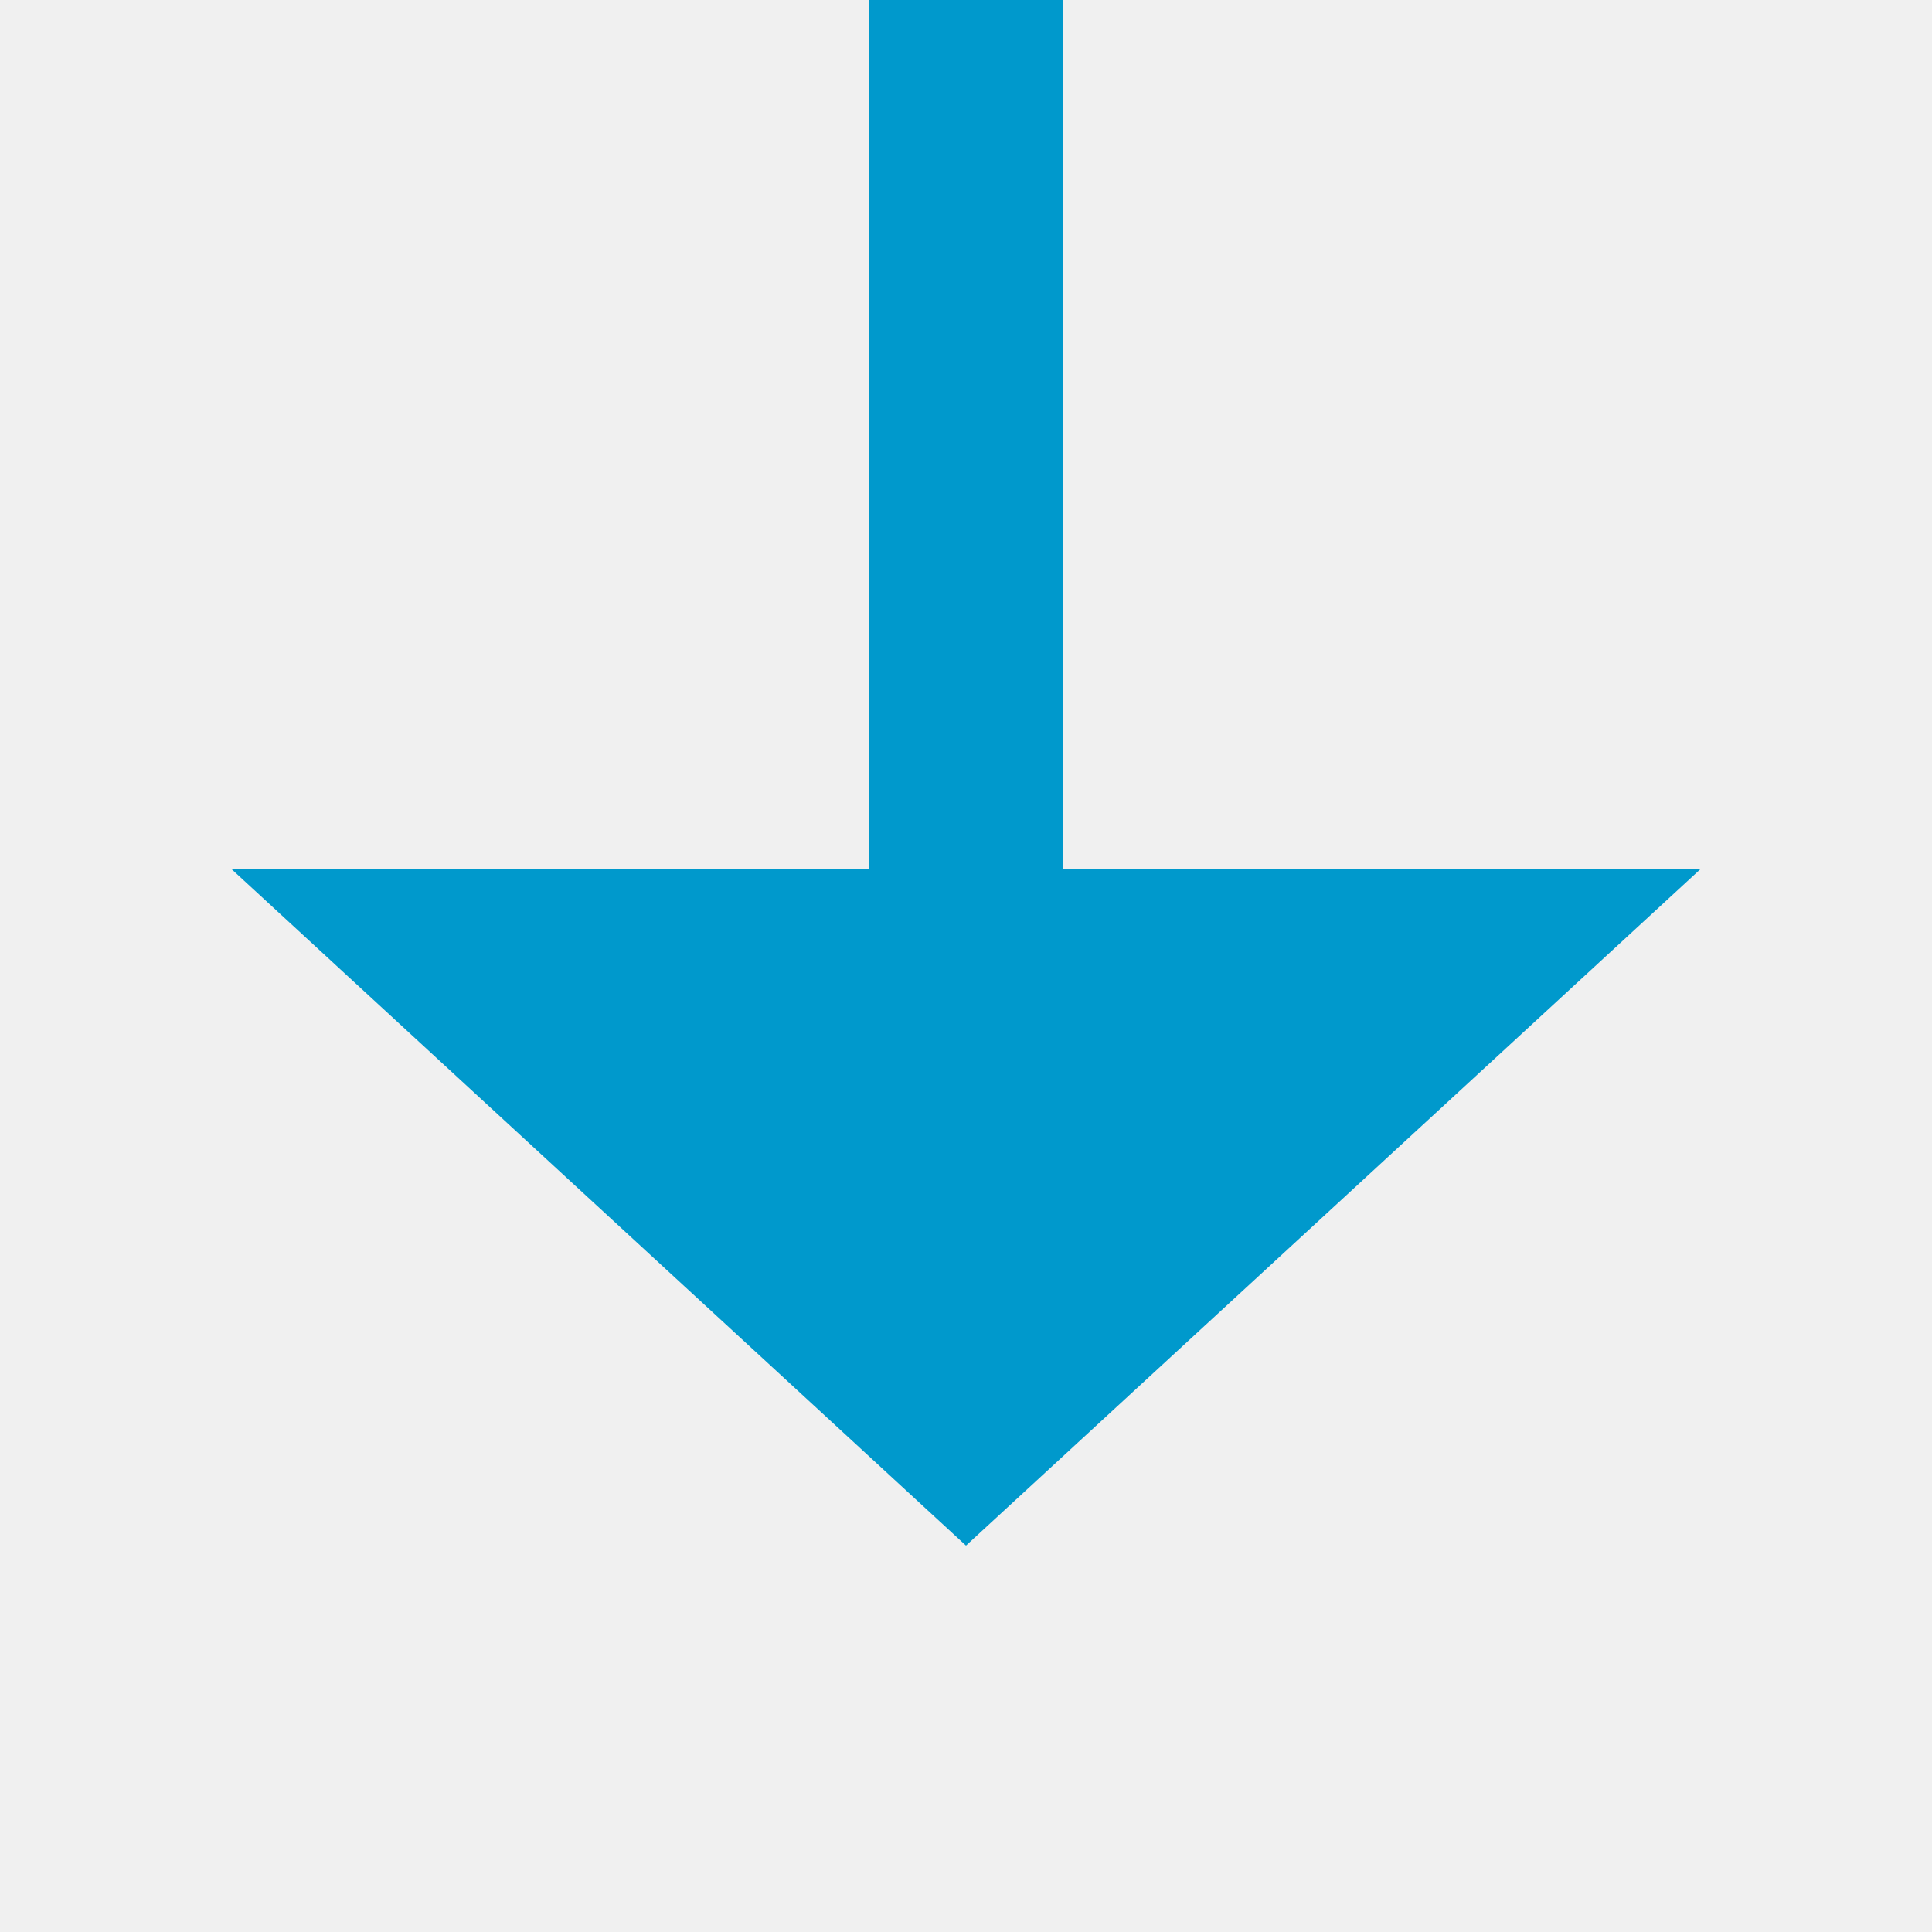
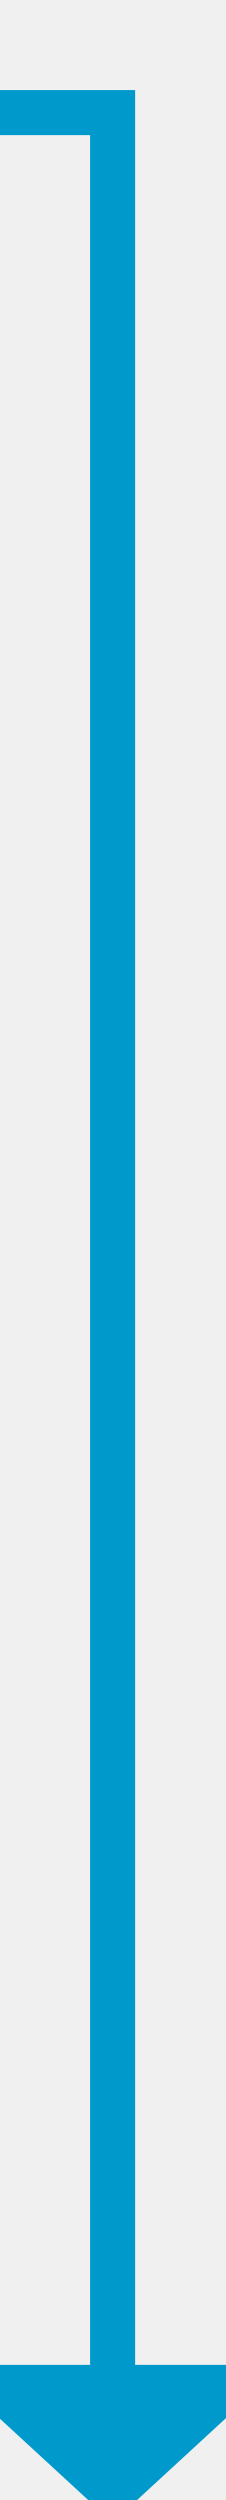
- <svg xmlns="http://www.w3.org/2000/svg" version="1.1" width="20px" height="20px" preserveAspectRatio="xMinYMid meet" viewBox="2040 187  20 18">
-   <path d="M 2050 130  L 2050 196  " stroke-width="2" stroke="#0099cc" fill="none" />
-   <path d="M 2042.4 195  L 2050 202  L 2057.6 195  L 2042.4 195  Z " fill-rule="nonzero" fill="#0099cc" stroke="none" />
+ <svg xmlns="http://www.w3.org/2000/svg" version="1.1" width="10px" height="111px" preserveAspectRatio="xMidYMin meet" viewBox="2247 313  8 111">
+   <defs>
+     <mask fill="white" id="clip74">
+       <path d="M 2211.5 305  L 2244.5 305  L 2244.5 330  L 2211.5 330  Z M 2100 305  L 2261 305  L 2261 434  L 2100 434  Z " fill-rule="evenodd" />
+     </mask>
+   </defs>
+   <path d="M 2100 318  L 2251 318  L 2251 419  " stroke-width="2" stroke="#0099cc" fill="none" mask="url(#clip74)" />
+   <path d="M 2243.4 418  L 2251 425  L 2258.6 418  L 2243.4 418  Z " fill-rule="nonzero" fill="#0099cc" stroke="none" mask="url(#clip74)" />
</svg>
